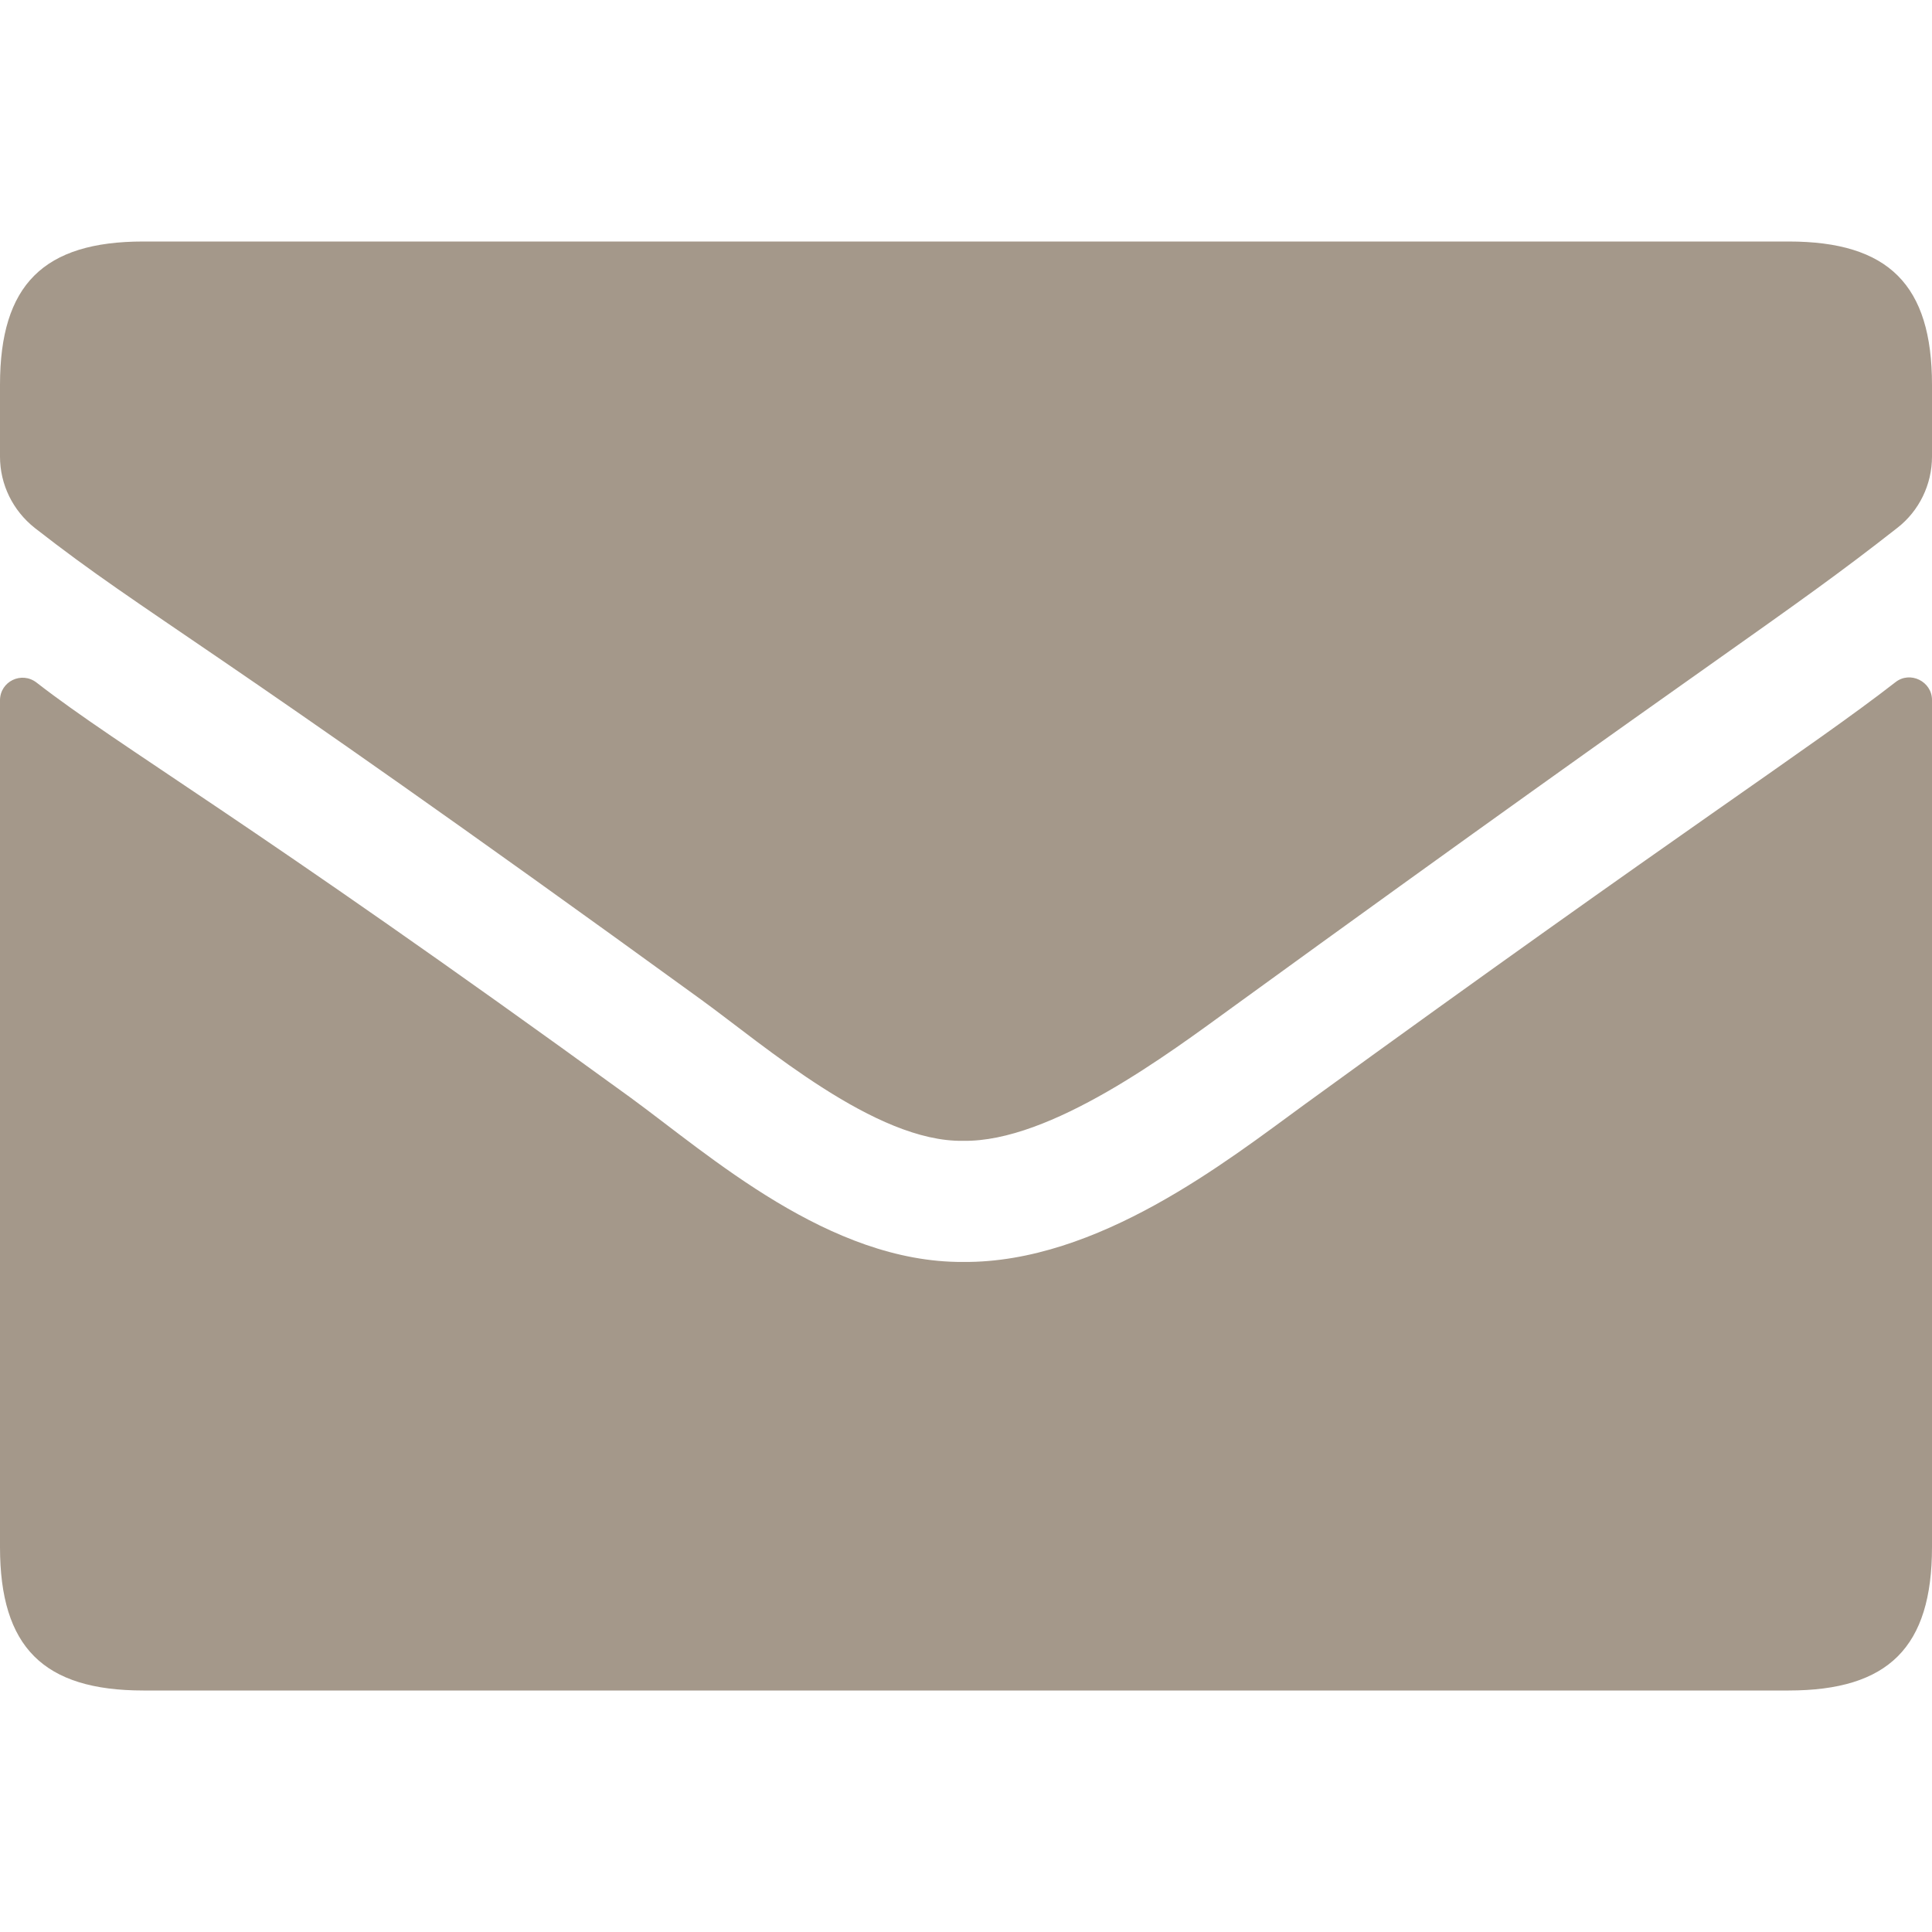
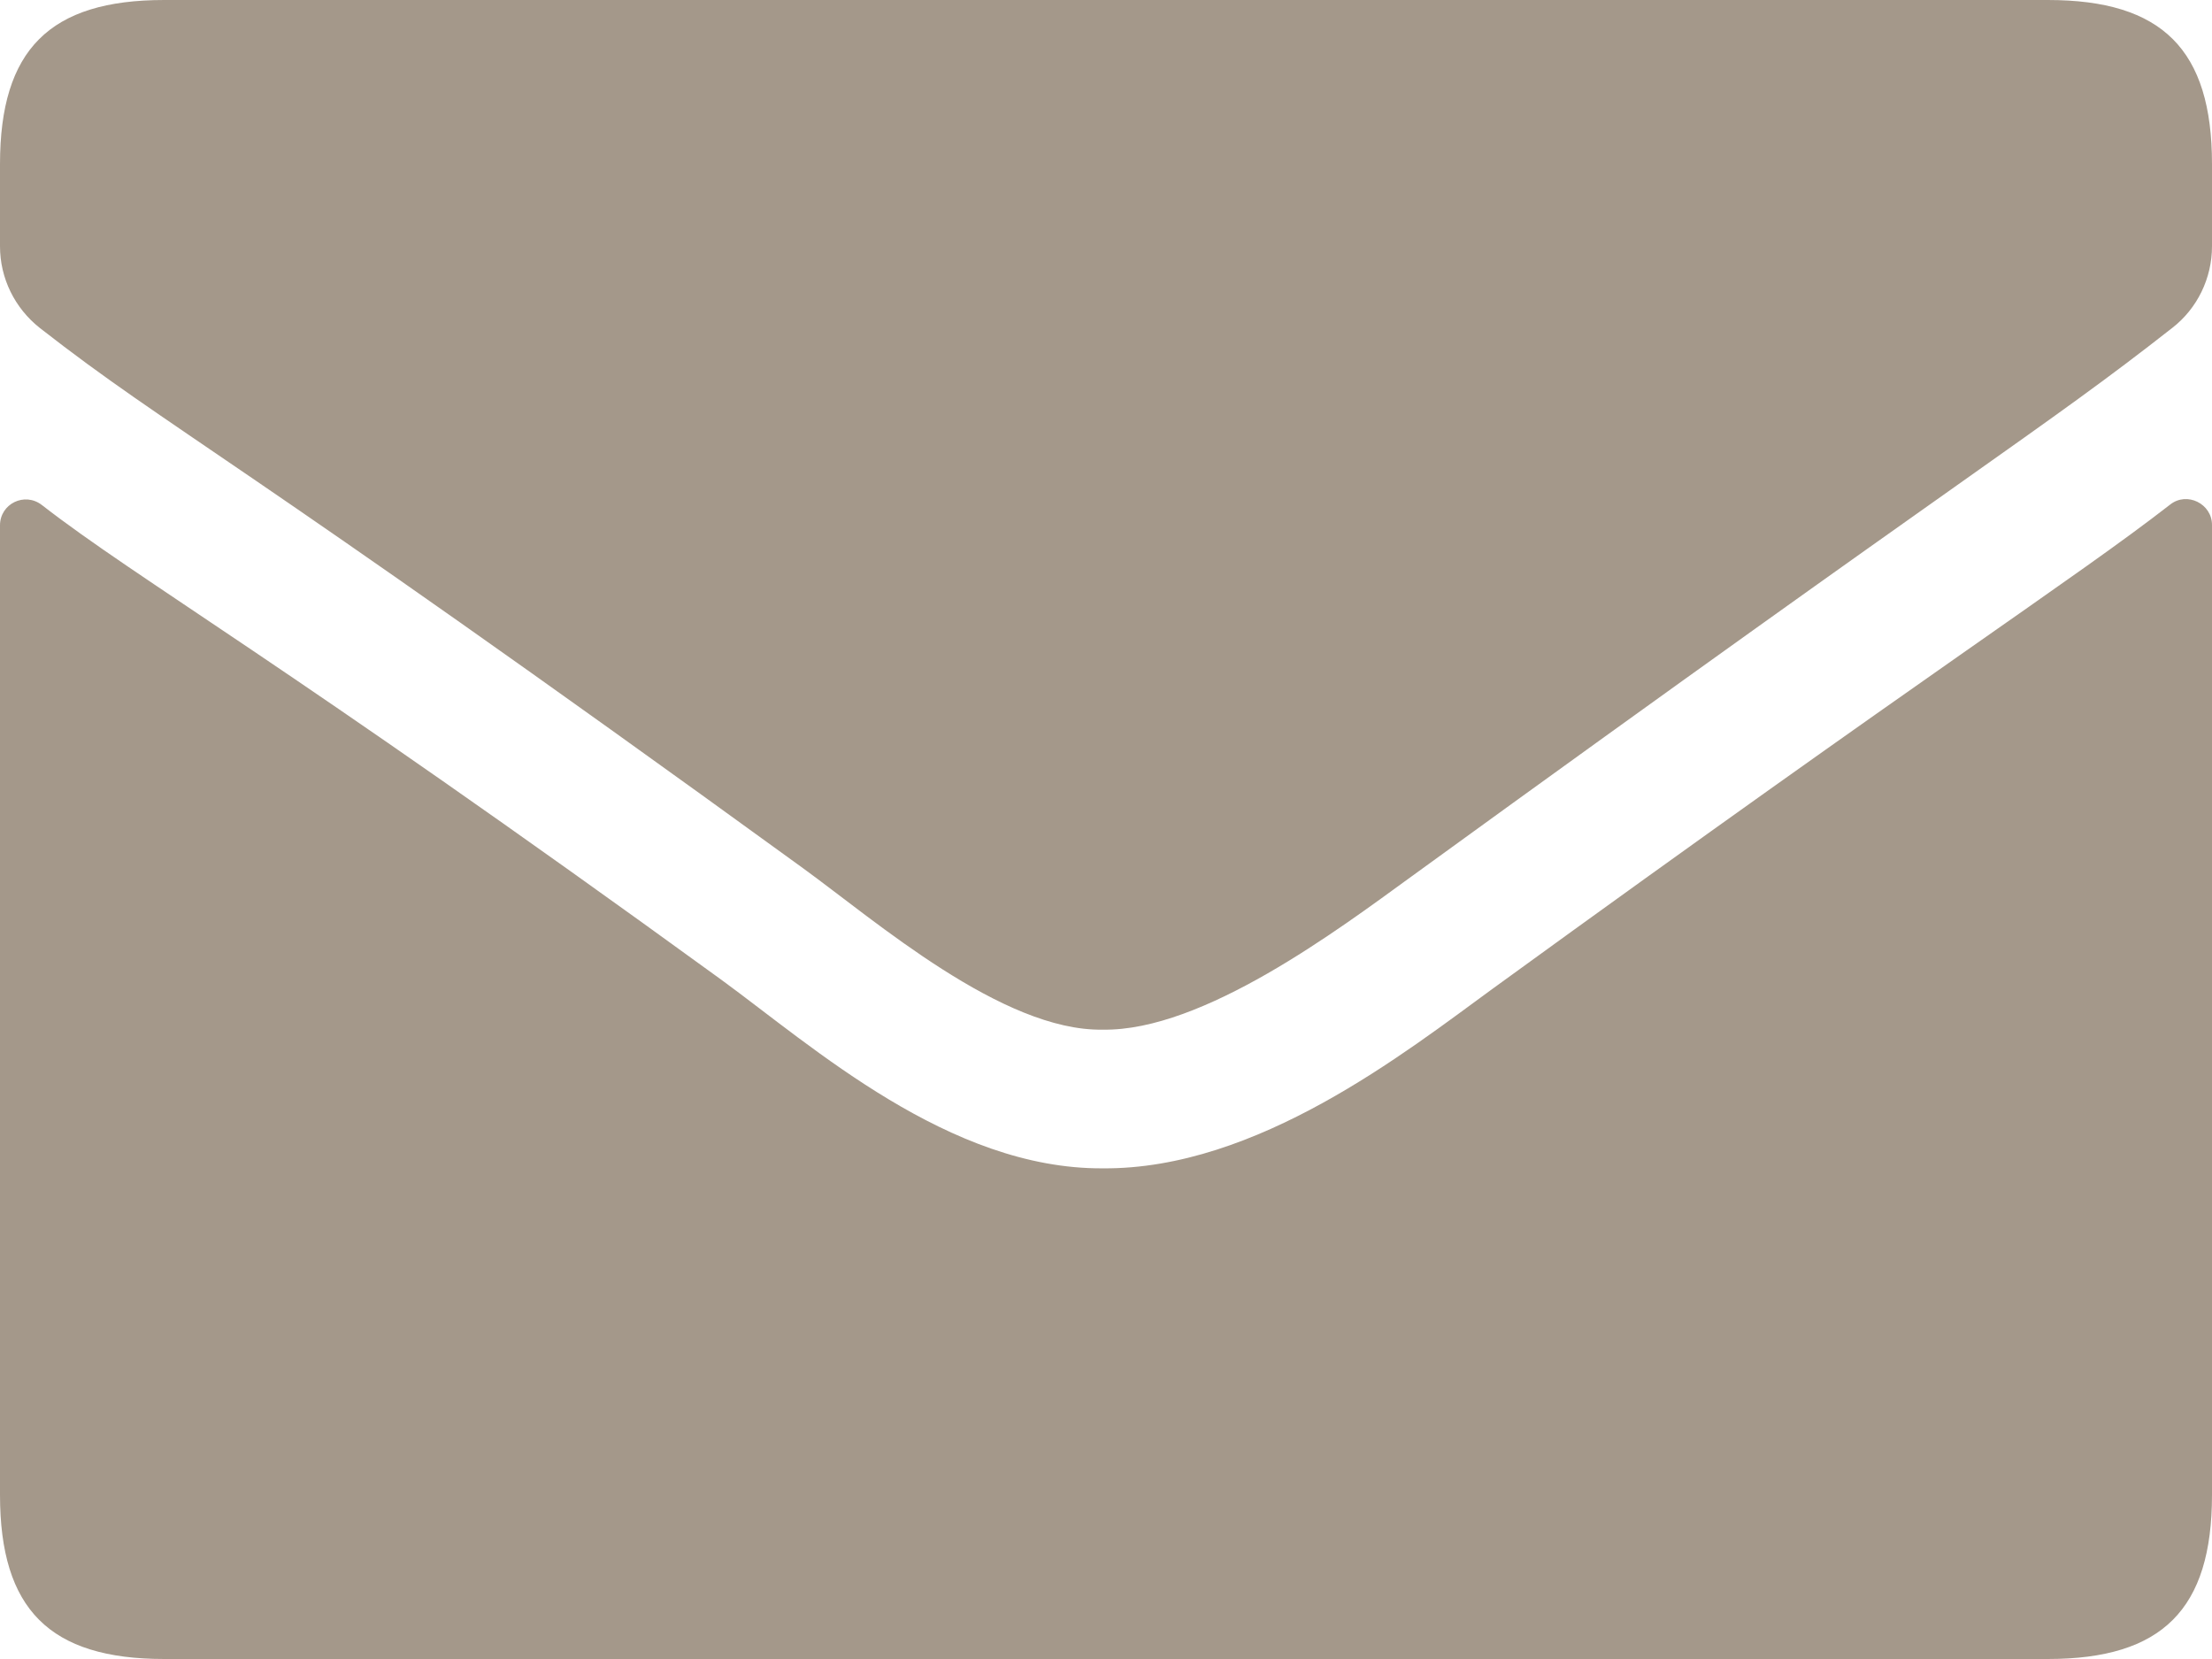
- <svg xmlns="http://www.w3.org/2000/svg" data-icon="envelope" viewBox="0 0 512 512">
-   <path d="m 502.3,180.8 c 3.9,-3.1 9.7,-0.2 9.7,4.7 l 0,224.5 c 0,26.5 -11.5,38 -38,38 L 38,448 C 11.5,448 0,436.5 0,410 L 0,185.6 c 0,-5 5.7,-7.8 9.7,-4.7 22.4,17.4 55.333,35.83 157.333,109.93 21.1,15.4 52.7,43.8 88.2,43.6 35.7,0.3 70,-26.8 90.3,-41.6 C 447.533,218.73 479.9,198.2 502.3,180.8 Z M 255.233,302.33 c 23.2,0.4 54.6,-23.2 71.4,-35.4 C 459.333,170.63 472.2,163.9 502.8,139.9 508.6,135.4 512,128.4 512,121 l 0,-19 C 512,75.5 500.5,64 474,64 L 38,64 C 11.5,64 0,75.5 0,102 l 0,19 c 0,7.4 3.4,14.3 9.2,18.9 30.6,23.9 43.936,28.725 176.633,125.03 16.803,12.195 46.2,37.8 69.4,37.4 z" fill="#A4988A" color="#A4988A" />
+ <svg xmlns="http://www.w3.org/2000/svg" data-icon="envelope" viewBox="0 0 512 384" version="1.1" id="svg4" width="512" height="384">
+   <defs id="defs8" />
+   <path d="m 502.3,116.8 c 3.9,-3.1 9.7,-0.2 9.7,4.7 V 346 c 0,26.5 -11.5,38 -38,38 H 38 C 11.5,384 0,372.5 0,346 V 121.6 c 0,-5 5.7,-7.8 9.7,-4.7 22.4,17.4 55.333,35.83 157.333,109.93 21.1,15.4 52.7,43.8 88.2,43.6 35.7,0.3 70,-26.8 90.3,-41.6 C 447.533,154.73 479.9,134.2 502.3,116.8 Z M 255.233,238.33 c 23.2,0.4 54.6,-23.2 71.4,-35.4 C 459.333,106.63 472.2,99.9 502.8,75.9 508.6,71.4 512,64.4 512,57 V 38 C 512,11.5 500.5,0 474,0 H 38 C 11.5,0 0,11.5 0,38 v 19 c 0,7.4 3.4,14.3 9.2,18.9 30.6,23.9 43.936,28.725 176.633,125.03 16.803,12.195 46.2,37.8 69.4,37.4 z" fill="#a4988a" color="#a4988a" id="path2" />
</svg>
